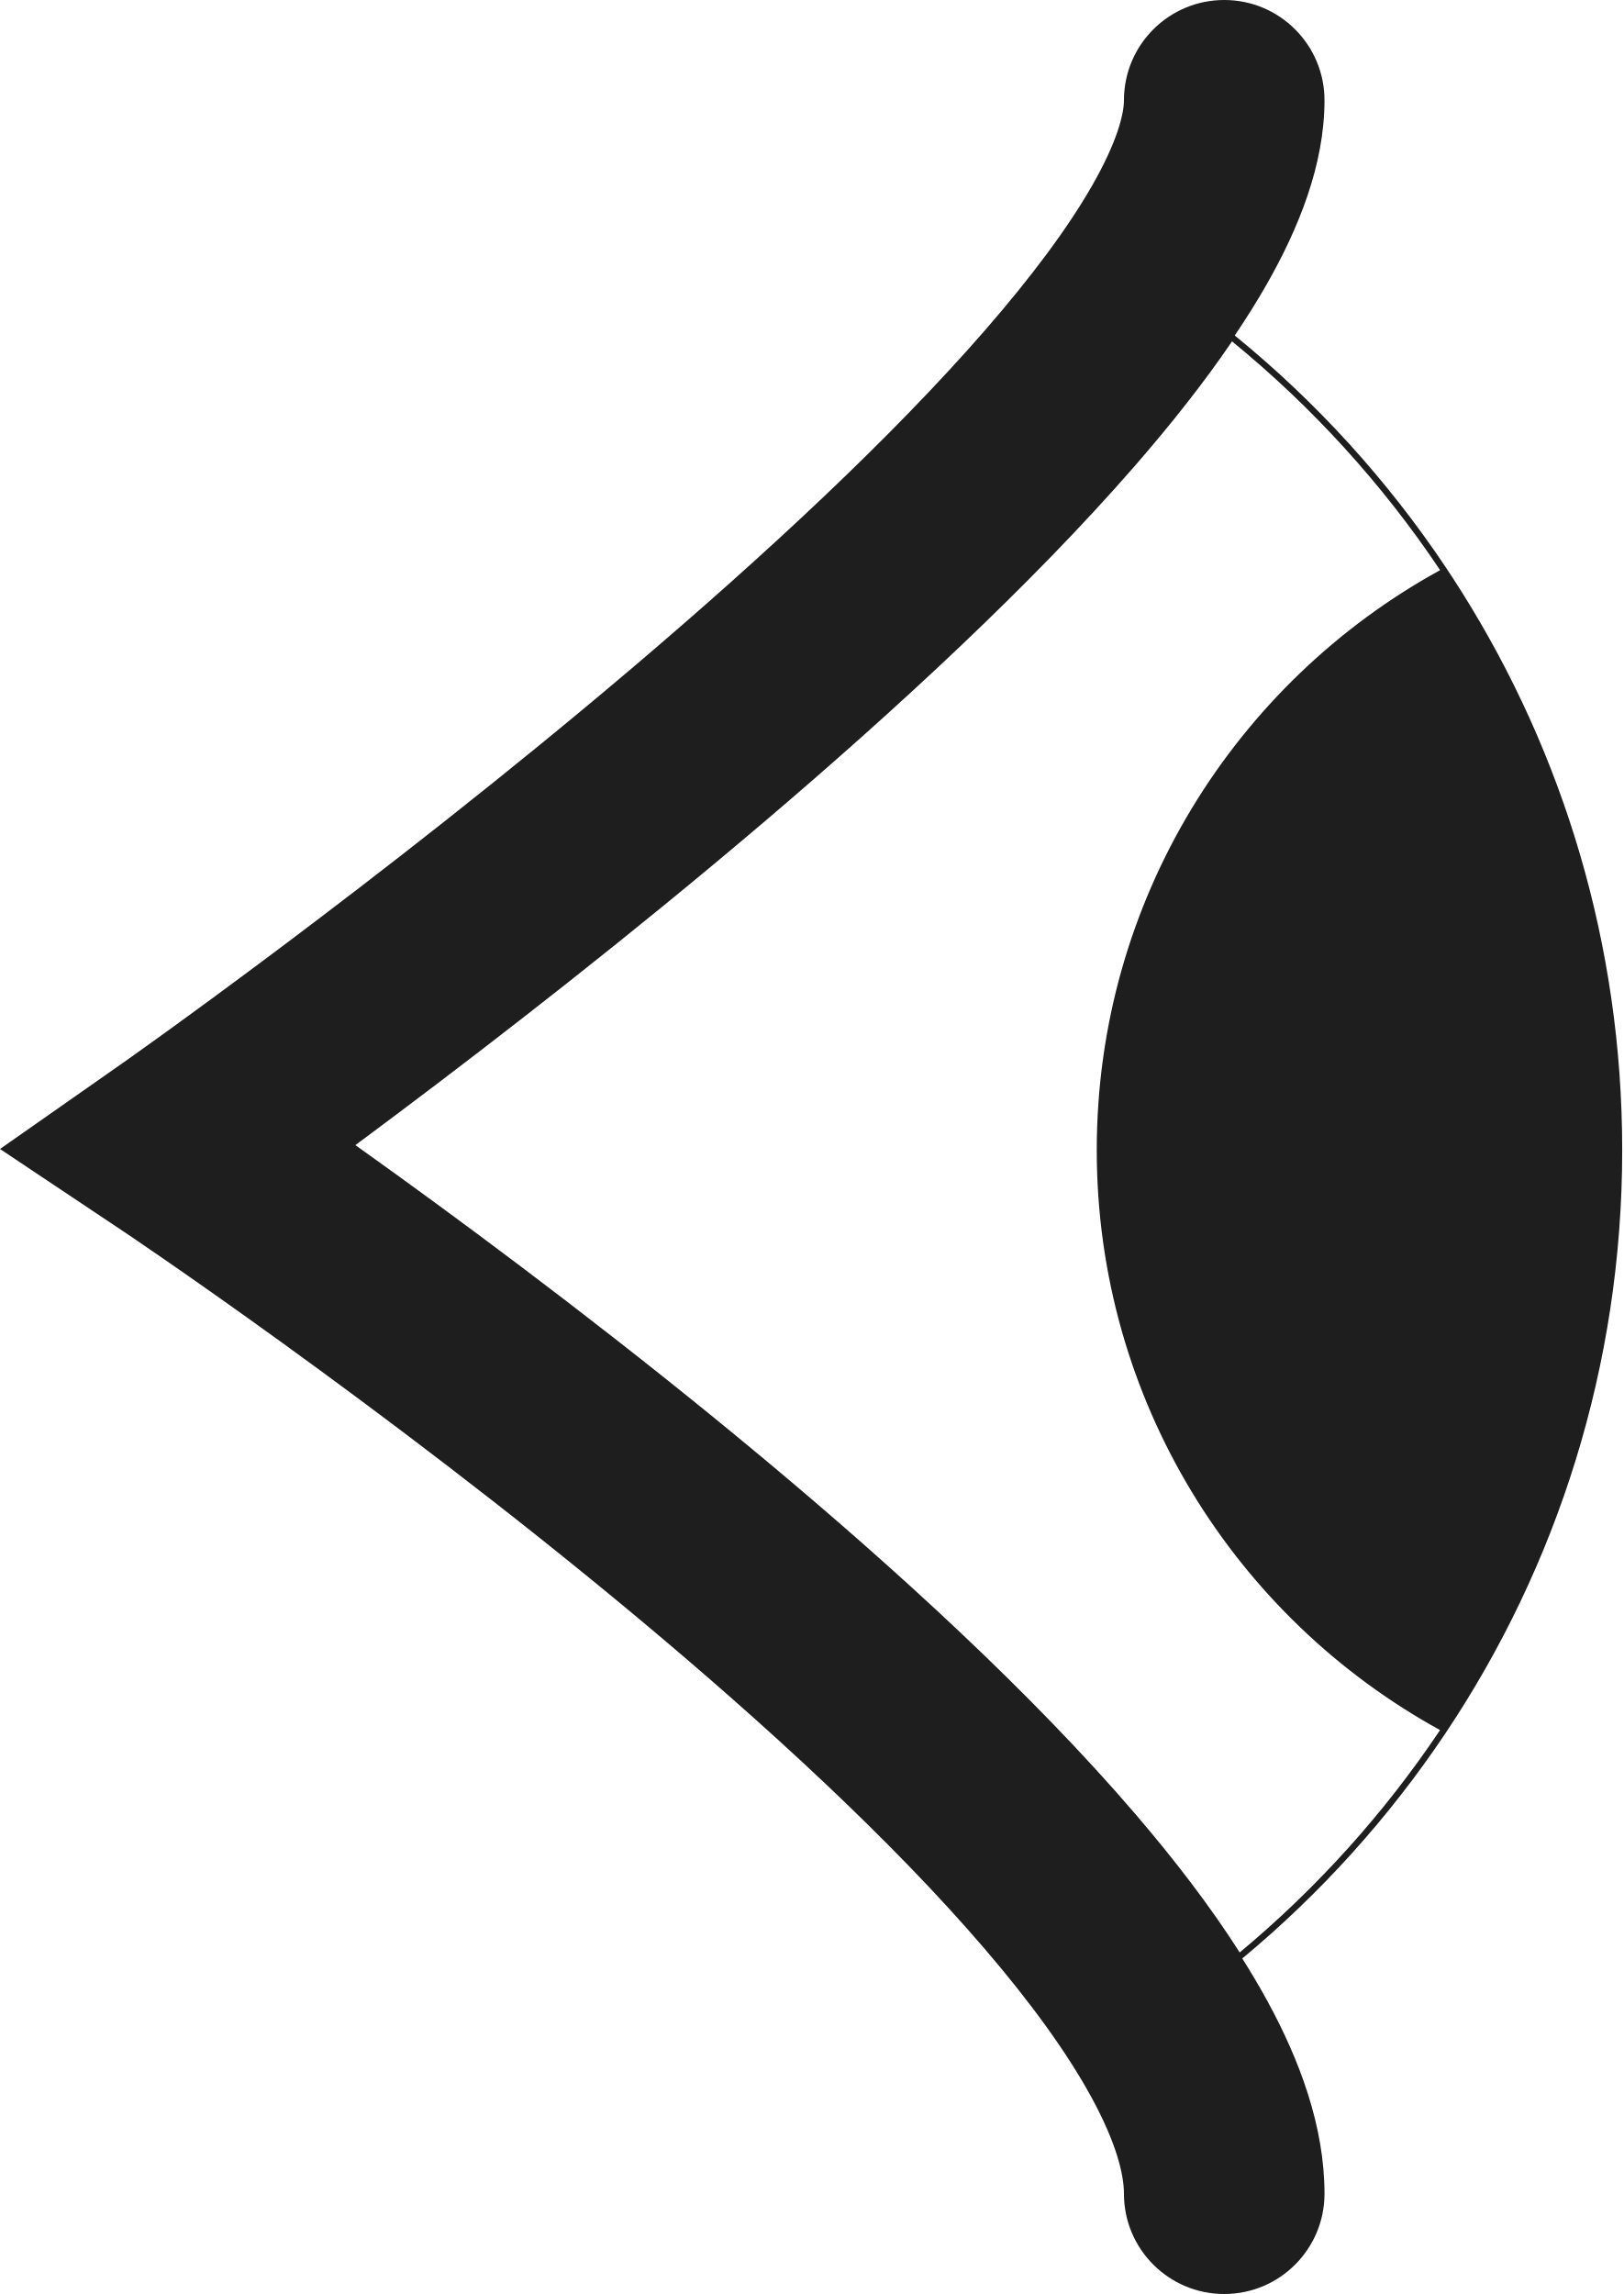
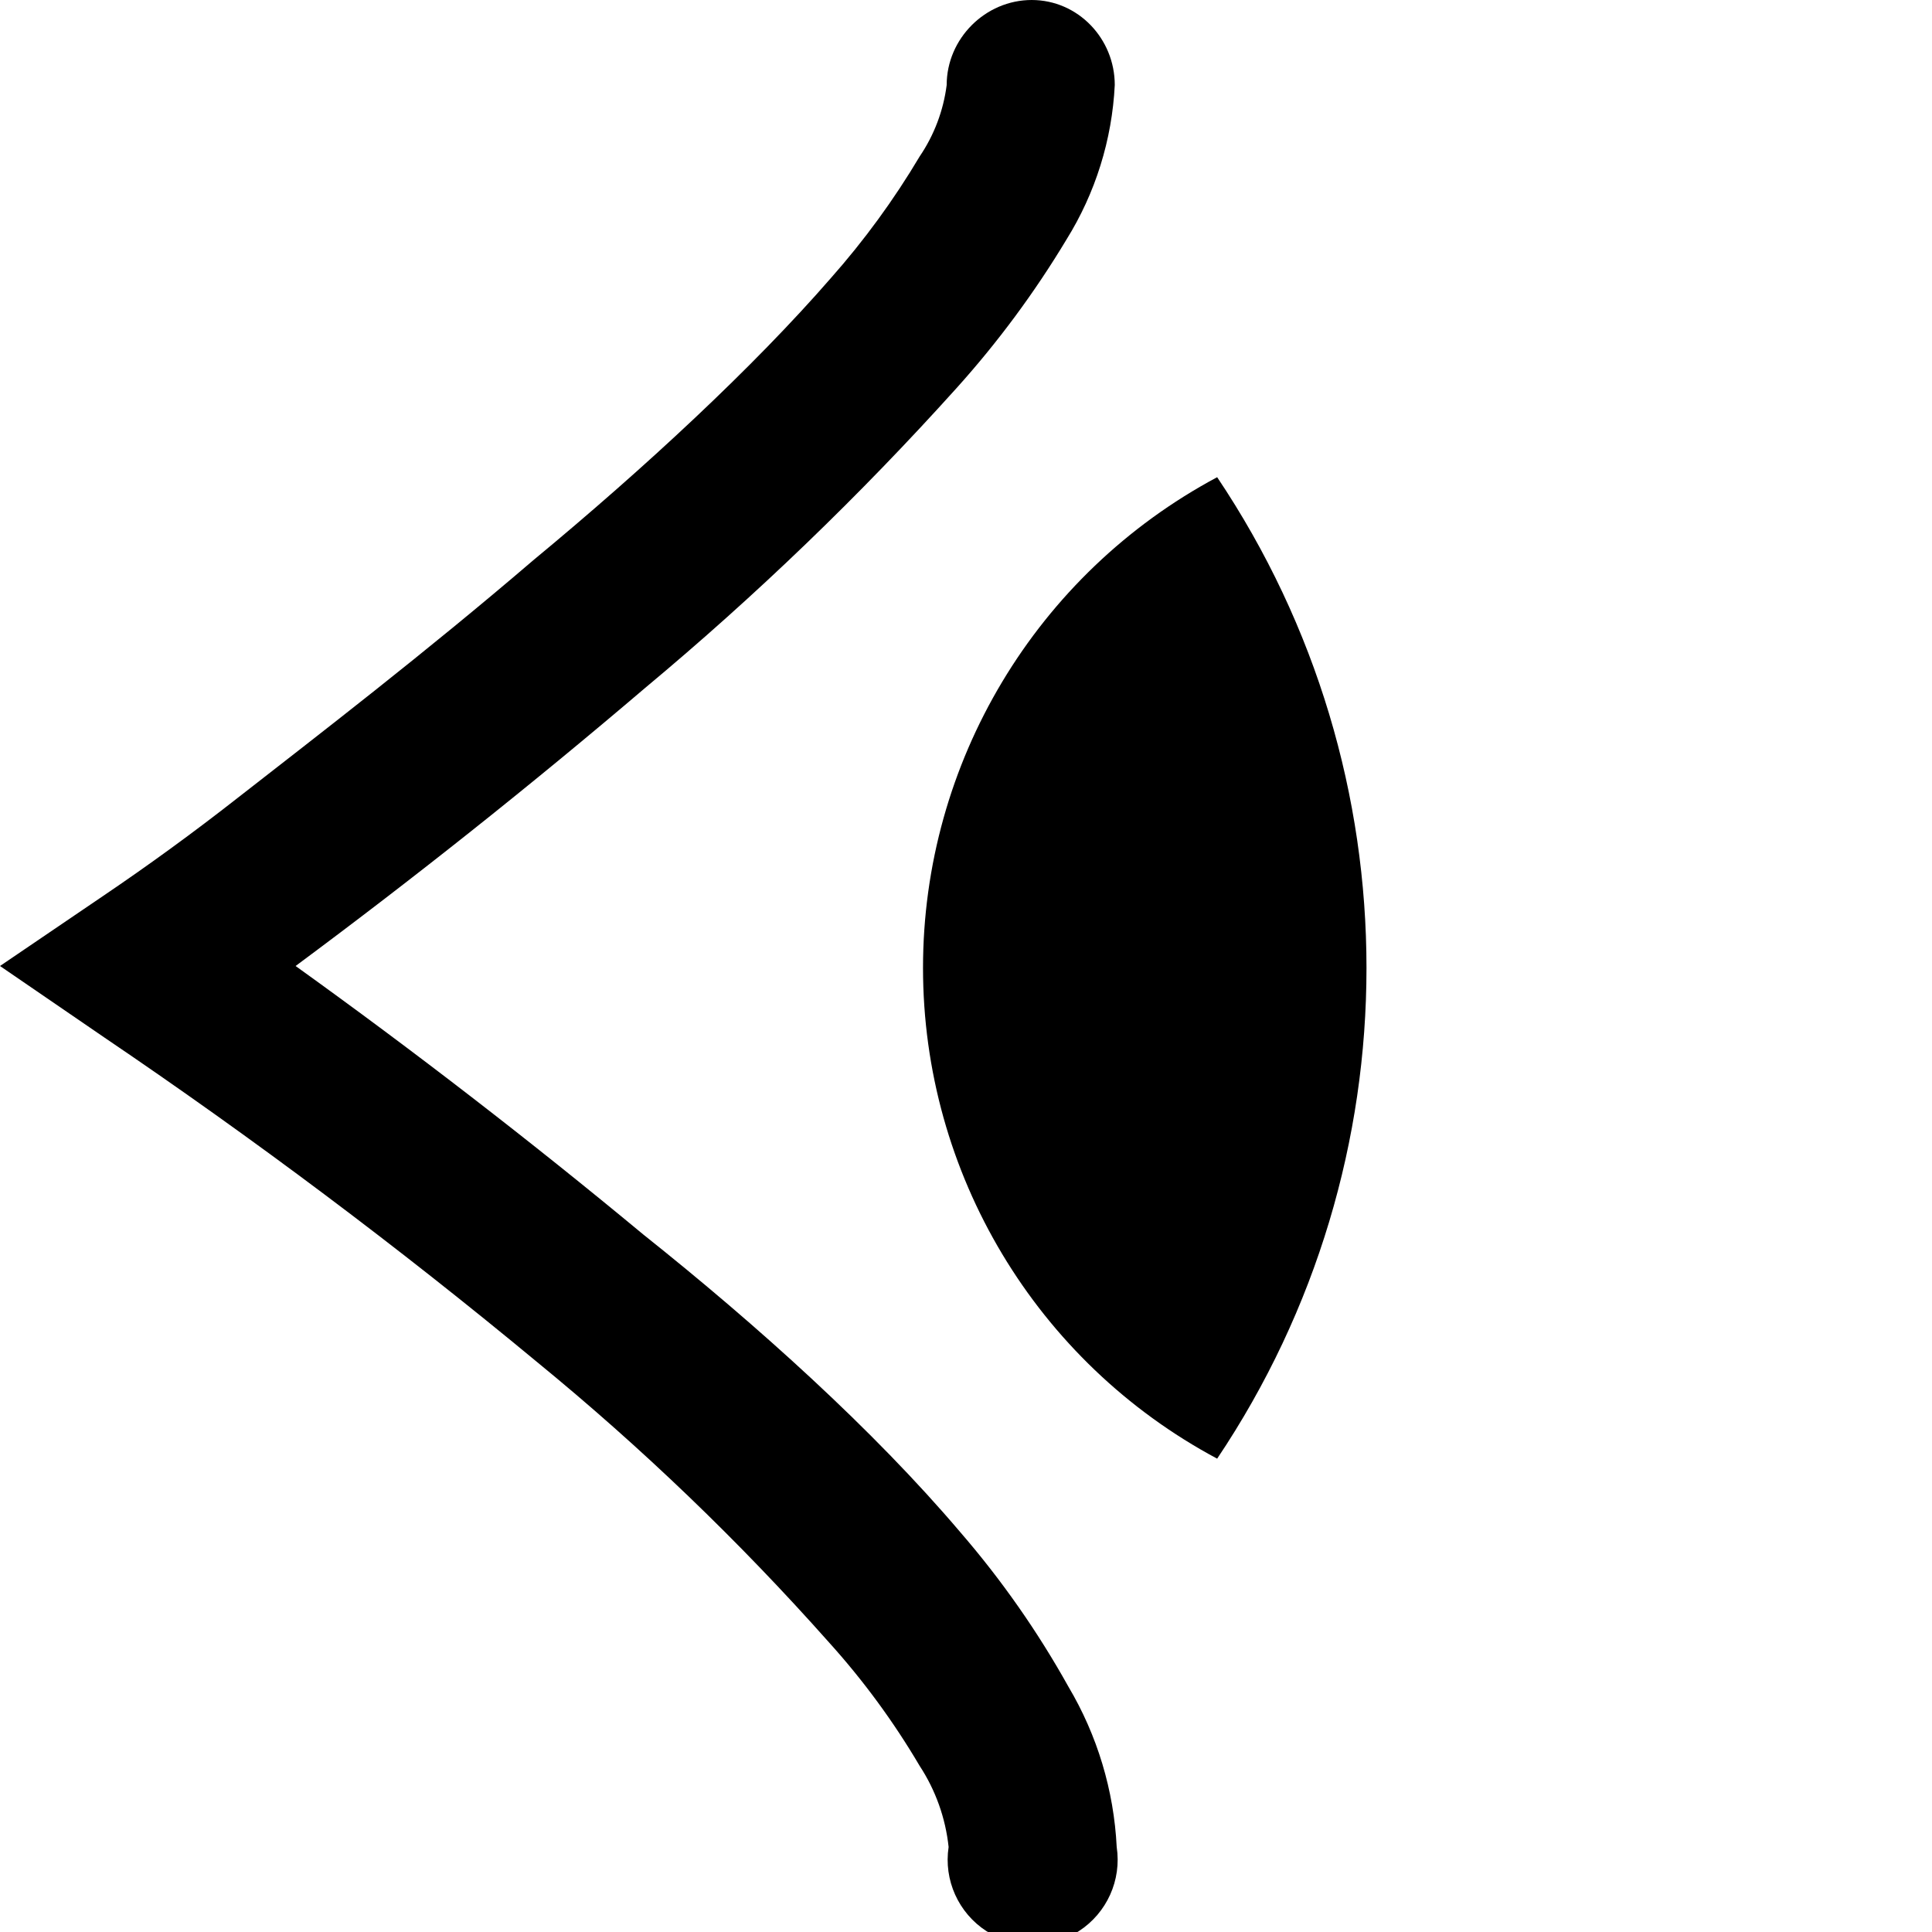
- <svg xmlns="http://www.w3.org/2000/svg" width="259" height="366" viewBox="0 0 259 366" fill="none">
-   <path fill-rule="evenodd" clip-rule="evenodd" d="M195.338 0C204.175 0 211.338 7.163 211.338 16C211.338 26.336 207.169 36.527 202.052 45.475C200.53 48.135 198.844 50.823 197.019 53.526L197.149 53.632C210.065 64.169 221.379 76.593 230.671 90.485C231.537 91.78 232.384 93.087 233.215 94.407C249.45 120.208 258.841 150.749 258.842 183.484V183.489C258.842 217.905 248.462 249.897 230.663 276.505C221.661 289.962 210.761 302.042 198.346 312.361L198.219 312.466C199.646 314.723 200.979 316.976 202.205 319.22C207.394 328.72 211.338 339.276 211.338 350C211.338 358.836 204.175 366 195.338 366C186.502 366 179.338 358.836 179.338 350C179.338 346.849 178.064 341.78 174.121 334.559C170.275 327.519 164.507 319.547 157.099 310.907C142.284 293.631 122.183 275.146 101.592 257.976C81.089 240.88 60.528 225.441 45.057 214.255C37.333 208.669 30.902 204.163 26.415 201.06C24.172 199.509 22.416 198.31 21.229 197.504C20.635 197.101 20.183 196.797 19.884 196.595L19.453 196.306L0 183.318L19.258 169.826L19.595 169.589C19.896 169.376 20.35 169.055 20.946 168.631C22.139 167.784 23.9 166.526 26.148 164.903C30.646 161.655 37.089 156.948 44.828 151.141C60.325 139.51 80.926 123.533 101.474 106.061C122.107 88.517 142.286 69.802 157.172 52.687C164.625 44.12 170.42 36.327 174.274 29.588C178.29 22.566 179.338 18.164 179.338 16C179.338 7.163 186.502 0 195.338 0ZM229.788 90.965C197.134 108.898 175 143.614 175 183.5C175 223.381 197.129 258.094 229.778 276.029C220.864 289.337 210.082 301.289 197.807 311.509C193.095 304.114 187.395 296.693 181.154 289.415C164.603 270.114 142.906 250.278 121.729 232.62C100.458 214.884 79.25 198.965 63.397 187.502C61.044 185.801 58.807 184.196 56.703 182.696C57.649 181.995 58.624 181.271 59.624 180.526C60.92 179.561 62.26 178.559 63.64 177.523C79.467 165.646 100.632 149.236 121.855 131.19C142.987 113.221 164.602 93.273 181.075 74.333C186.82 67.729 192.108 61.056 196.588 54.465C209.374 64.907 220.579 77.211 229.788 90.965Z" fill="#1E1E1E" />
+ <svg fill="none" viewBox="0 0 1 1">
+   <path fill="currentColor" fill-rule="evenodd" d="M.534 0c.024 0 .043.02.043.044a.167.167 0 0 1-.025.08.5.5 0 0 1-.057.077 1.562 1.562 0 0 1-.161.155A3.415 3.415 0 0 1 .153.5a3.276 3.276 0 0 1 .18.139C.392.686.452.74.497.793a.478.478 0 0 1 .056.08.18.18 0 0 1 .025.083.044.044 0 1 1-.087 0A.095.095 0 0 0 .476.914.393.393 0 0 0 .429.85 1.318 1.318 0 0 0 .278.705 2.896 2.896 0 0 0 .054.537L0 .5.053.464a1.232 1.232 0 0 0 .07-.051C.164.381.22.338.276.29.334.242.39.19.43.144A.414.414 0 0 0 .476.081.085.085 0 0 0 .49.044C.49.02.51 0 .534 0Z" clip-rule="evenodd" />
+   <path fill="currentColor" d="M.63.247a.288.288 0 0 0 0 .508.456.456 0 0 0 0-.508Z" />
</svg>
